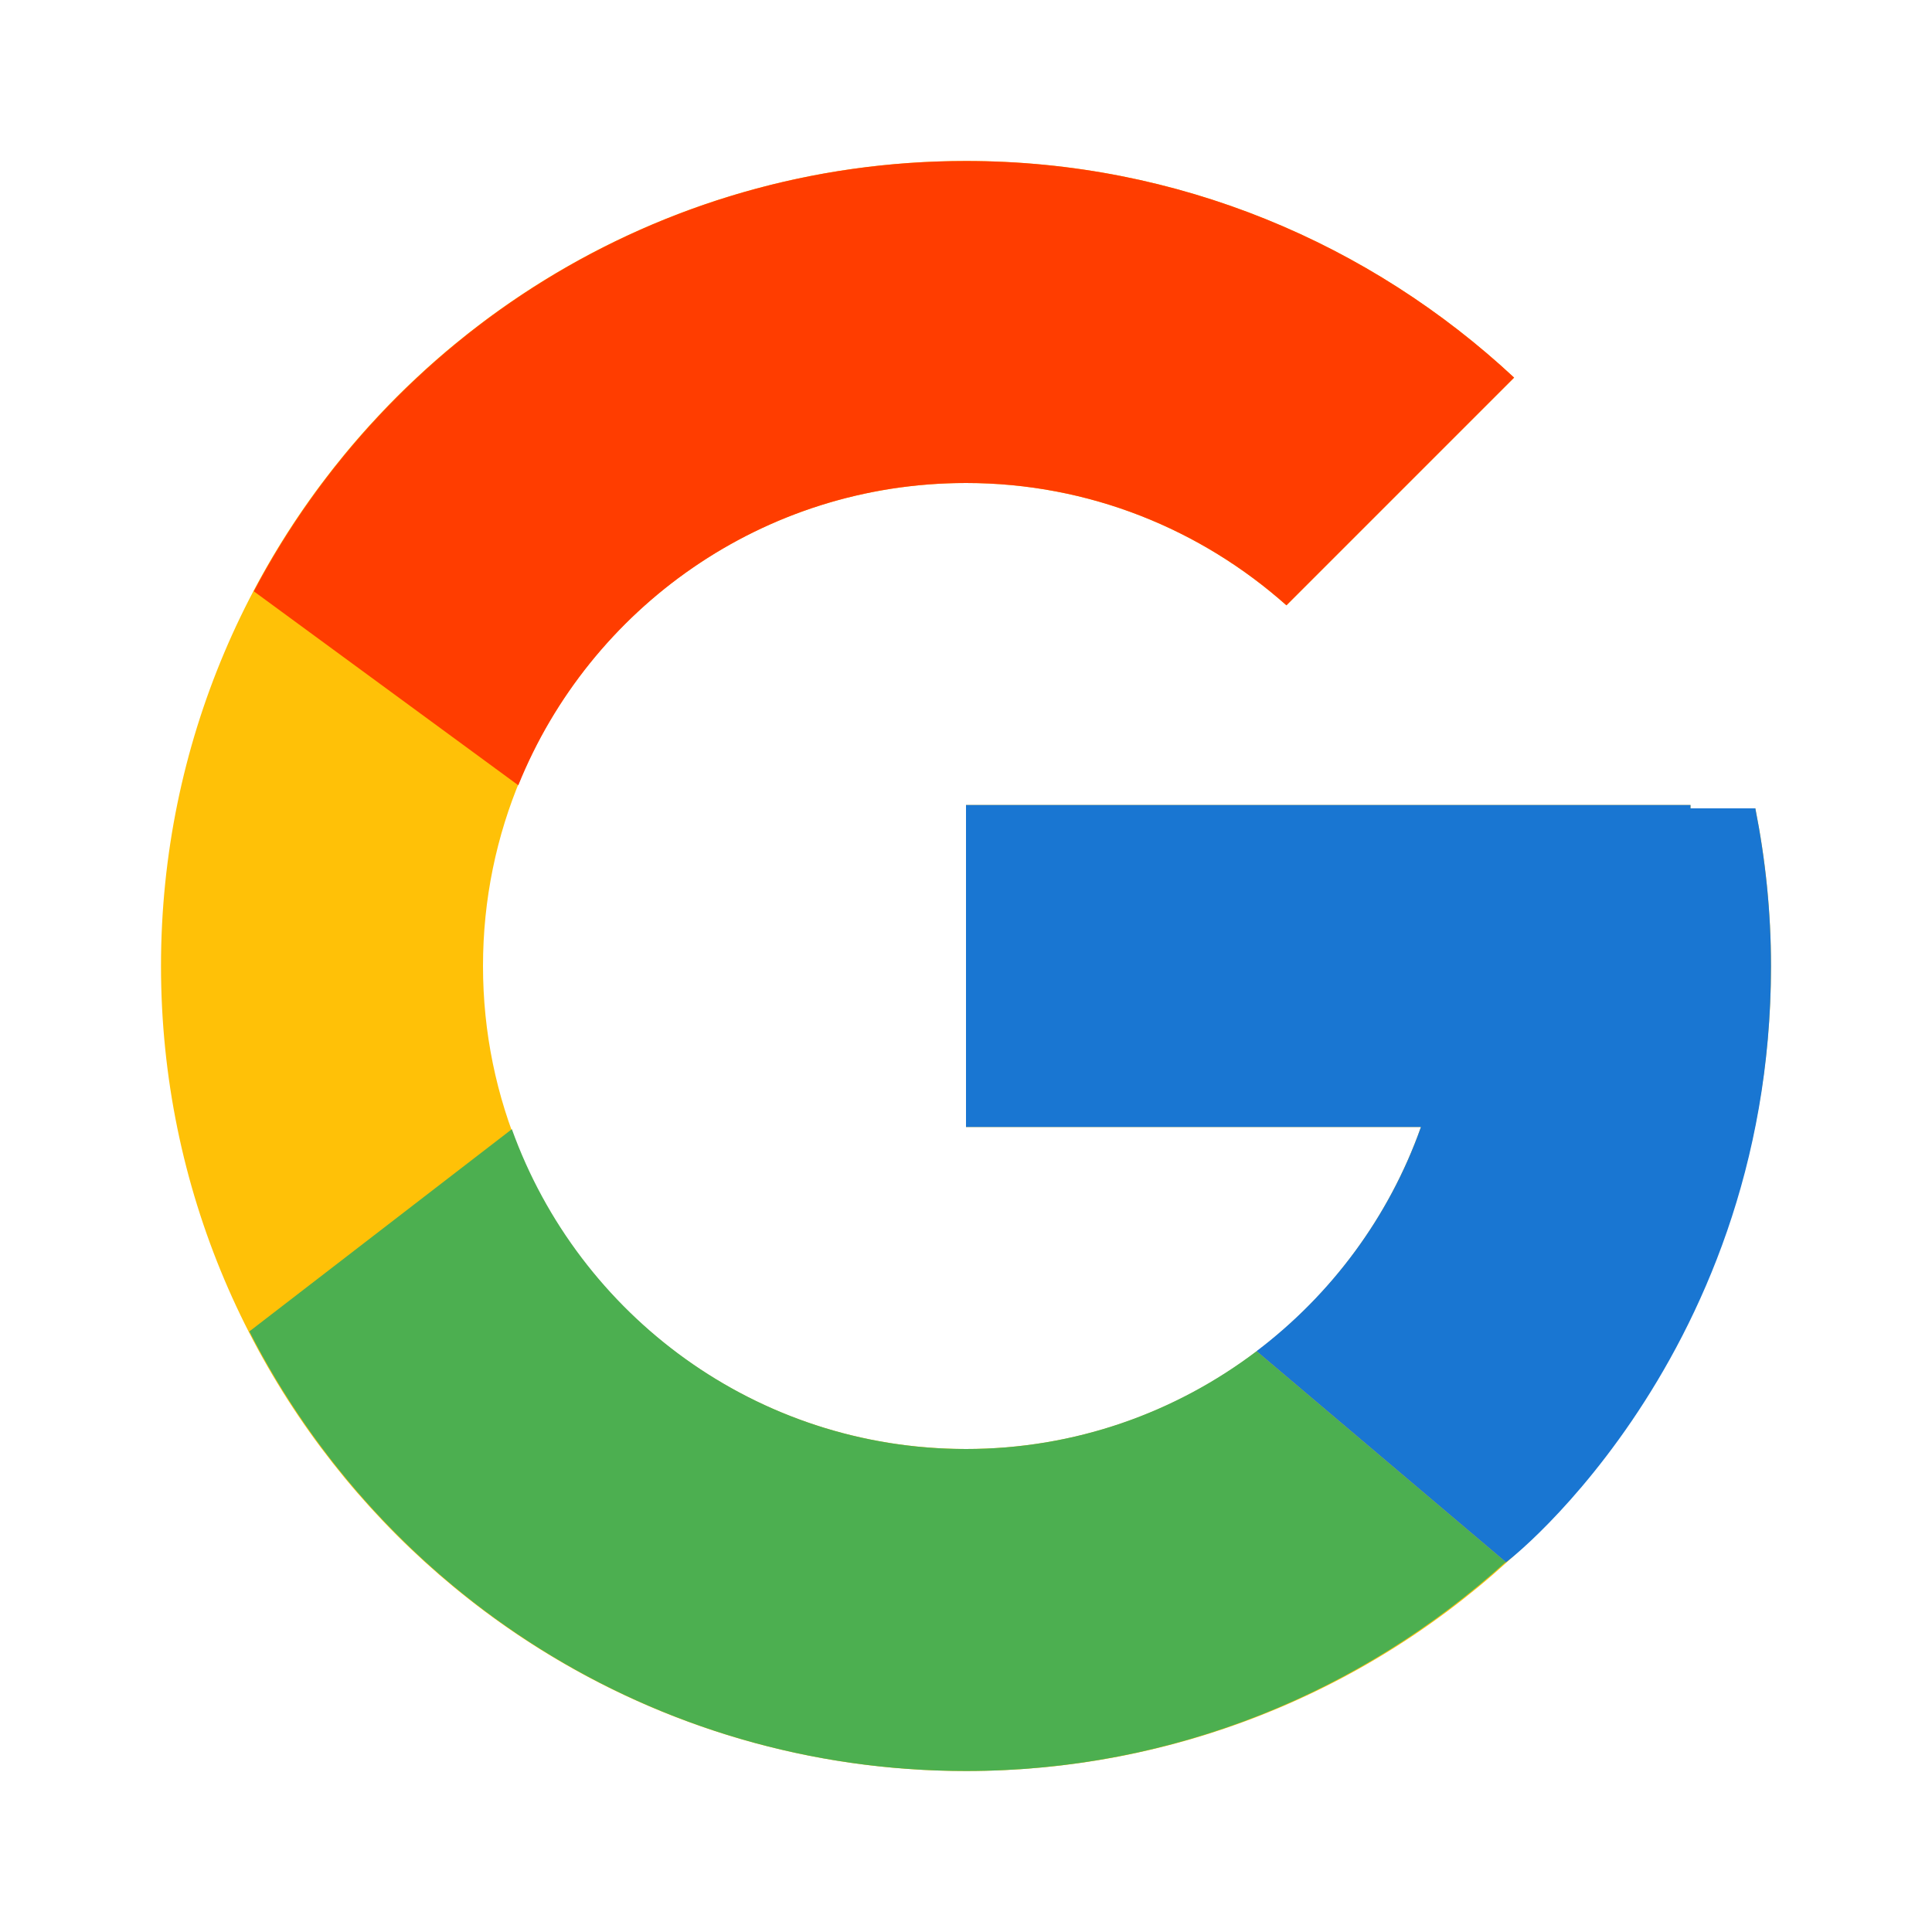
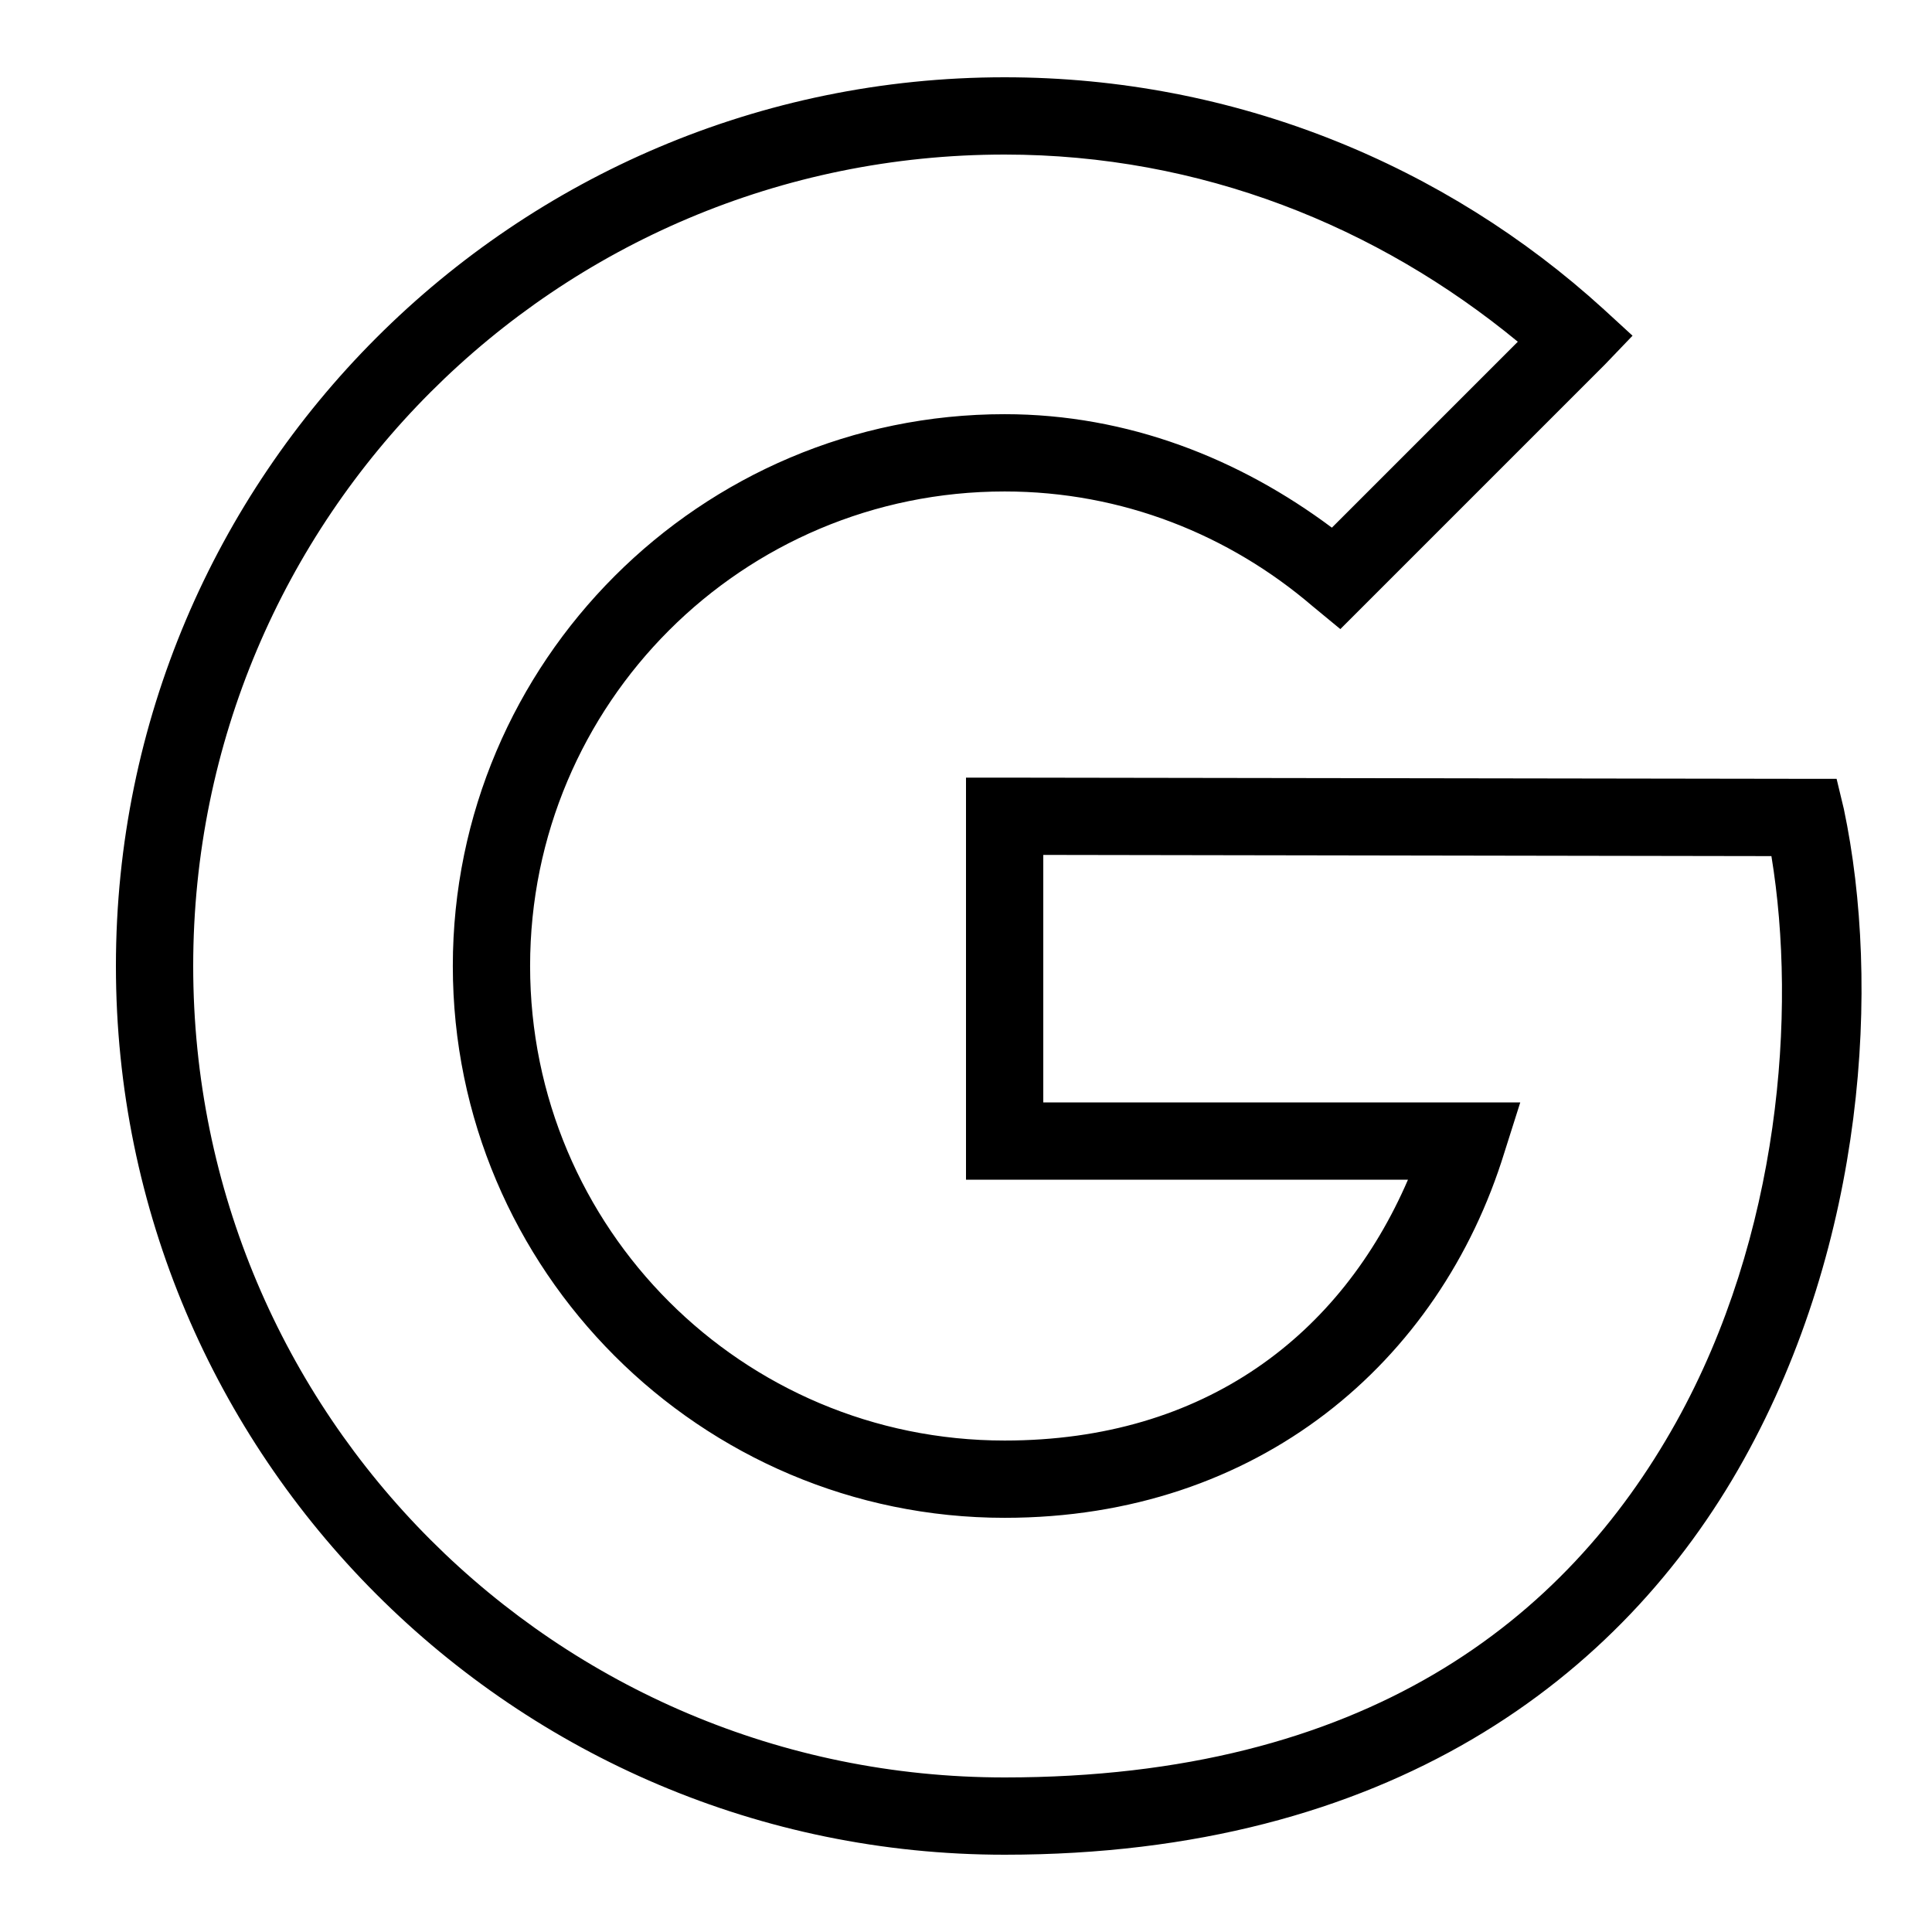
- <svg xmlns="http://www.w3.org/2000/svg" viewBox="0 0 48 48" width="48px" height="48px">
-   <path fill="#FFC107" d="M43.611,20.083H42V20H24v8h11.303c-1.649,4.657-6.08,8-11.303,8c-6.627,0-12-5.373-12-12c0-6.627,5.373-12,12-12c3.059,0,5.842,1.154,7.961,3.039l5.657-5.657C34.046,6.053,29.268,4,24,4C12.955,4,4,12.955,4,24c0,11.045,8.955,20,20,20c11.045,0,20-8.955,20-20C44,22.659,43.862,21.35,43.611,20.083z" />
-   <path fill="#FF3D00" d="M6.306,14.691l6.571,4.819C14.655,15.108,18.961,12,24,12c3.059,0,5.842,1.154,7.961,3.039l5.657-5.657C34.046,6.053,29.268,4,24,4C16.318,4,9.656,8.337,6.306,14.691z" />
-   <path fill="#4CAF50" d="M24,44c5.166,0,9.86-1.977,13.409-5.192l-6.19-5.238C29.211,35.091,26.715,36,24,36c-5.202,0-9.619-3.317-11.283-7.946l-6.522,5.025C9.505,39.556,16.227,44,24,44z" />
-   <path fill="#1976D2" d="M43.611,20.083H42V20H24v8h11.303c-0.792,2.237-2.231,4.166-4.087,5.571c0.001-0.001,0.002-0.001,0.003-0.002l6.19,5.238C36.971,39.205,44,34,44,24C44,22.659,43.862,21.35,43.611,20.083z" />
+ <svg xmlns="http://www.w3.org/2000/svg" viewBox="0 0 50 50" width="50px" height="50px">
+   <path d="M 26 2 C 13.309 2 3 12.309 3 25 C 3 37.691 13.309 48 26 48 C 35.918 48 41.973 43.438 45.125 37.781 C 48.277 32.125 48.676 25.48 47.719 20.938 L 47.531 20.156 L 46.75 20.156 L 26 20.125 L 25 20.125 L 25 30.531 L 36.438 30.531 C 34.711 34.531 31.195 37.281 26 37.281 C 19.211 37.281 13.719 31.789 13.719 25 C 13.719 18.211 19.211 12.719 26 12.719 C 29.051 12.719 31.82 13.848 33.969 15.688 L 34.688 16.281 L 41.531 9.438 L 42.25 8.688 L 41.5 8 C 37.414 4.277 31.961 2 26 2 Z M 26 4 C 31.074 4 35.652 5.855 39.281 8.844 L 34.469 13.656 C 32.09 11.879 29.199 10.719 26 10.719 C 18.129 10.719 11.719 17.129 11.719 25 C 11.719 32.871 18.129 39.281 26 39.281 C 32.551 39.281 37.262 35.266 38.938 29.812 L 39.344 28.531 L 27 28.531 L 27 22.125 L 45.844 22.156 C 46.508 26.191 46.066 31.984 43.375 36.812 C 40.516 41.938 35.32 46 26 46 C 14.387 46 5 36.609 5 25 C 5 13.391 14.387 4 26 4 Z" />
</svg>
